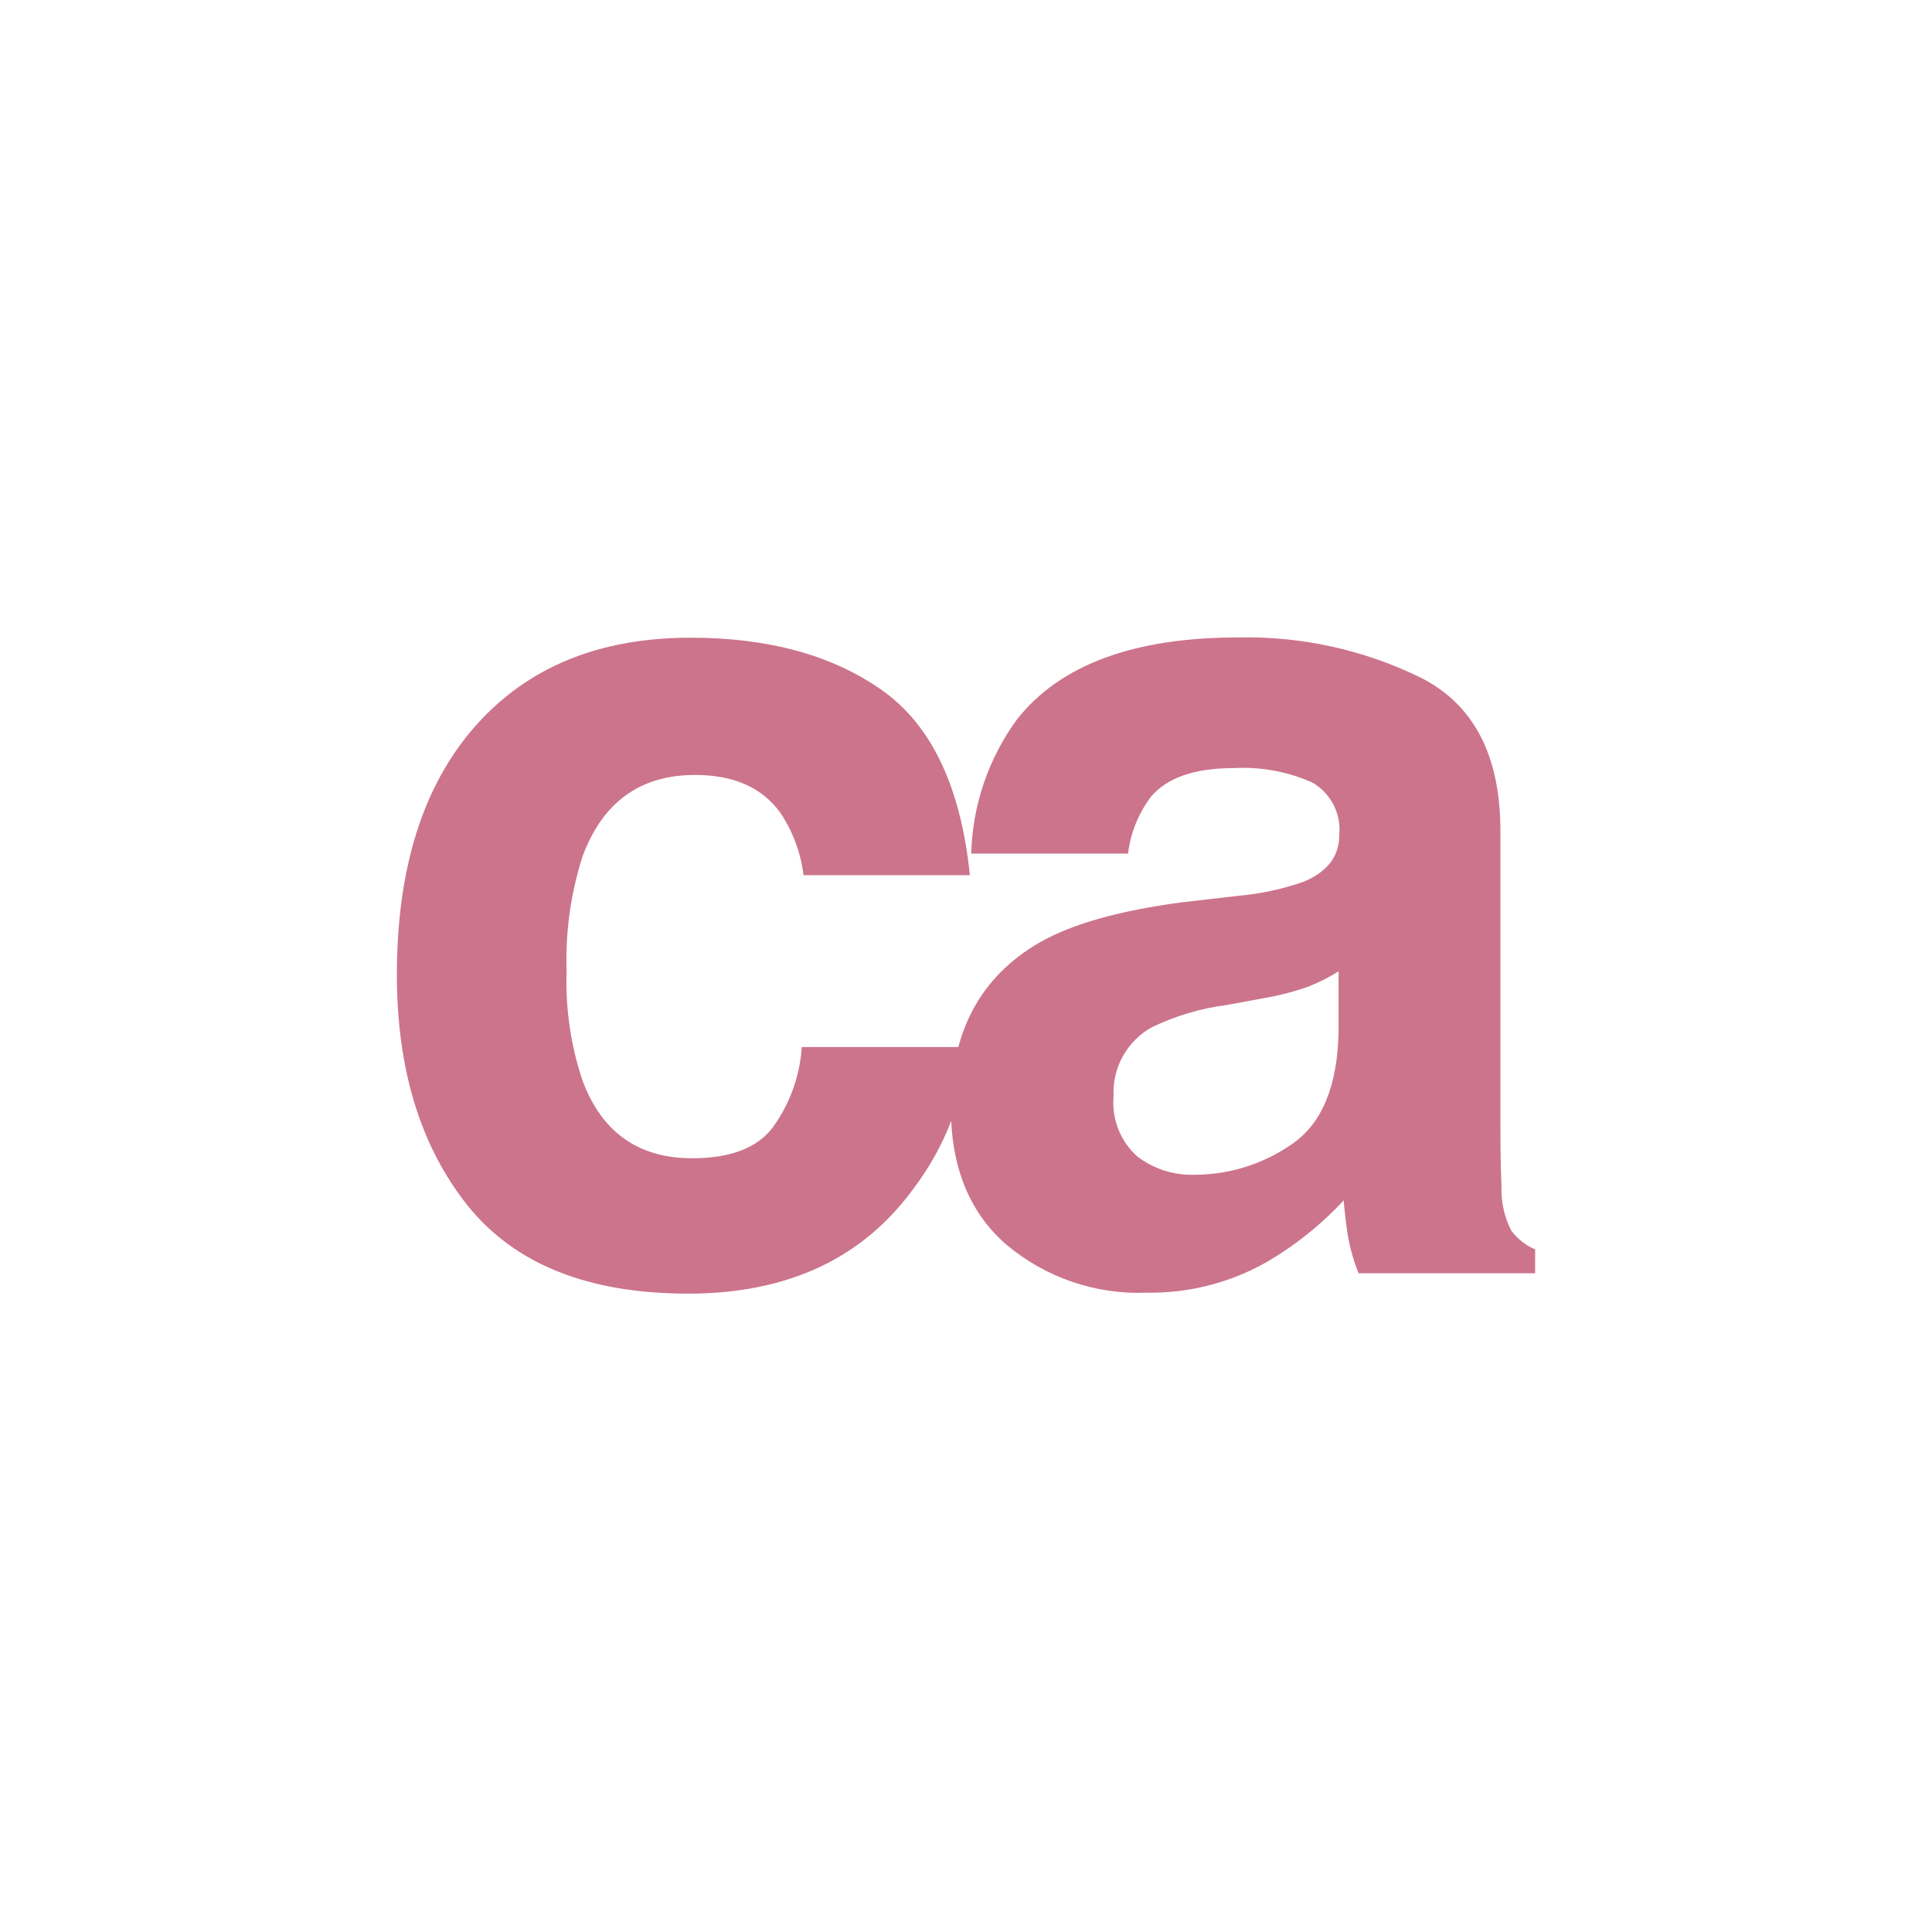
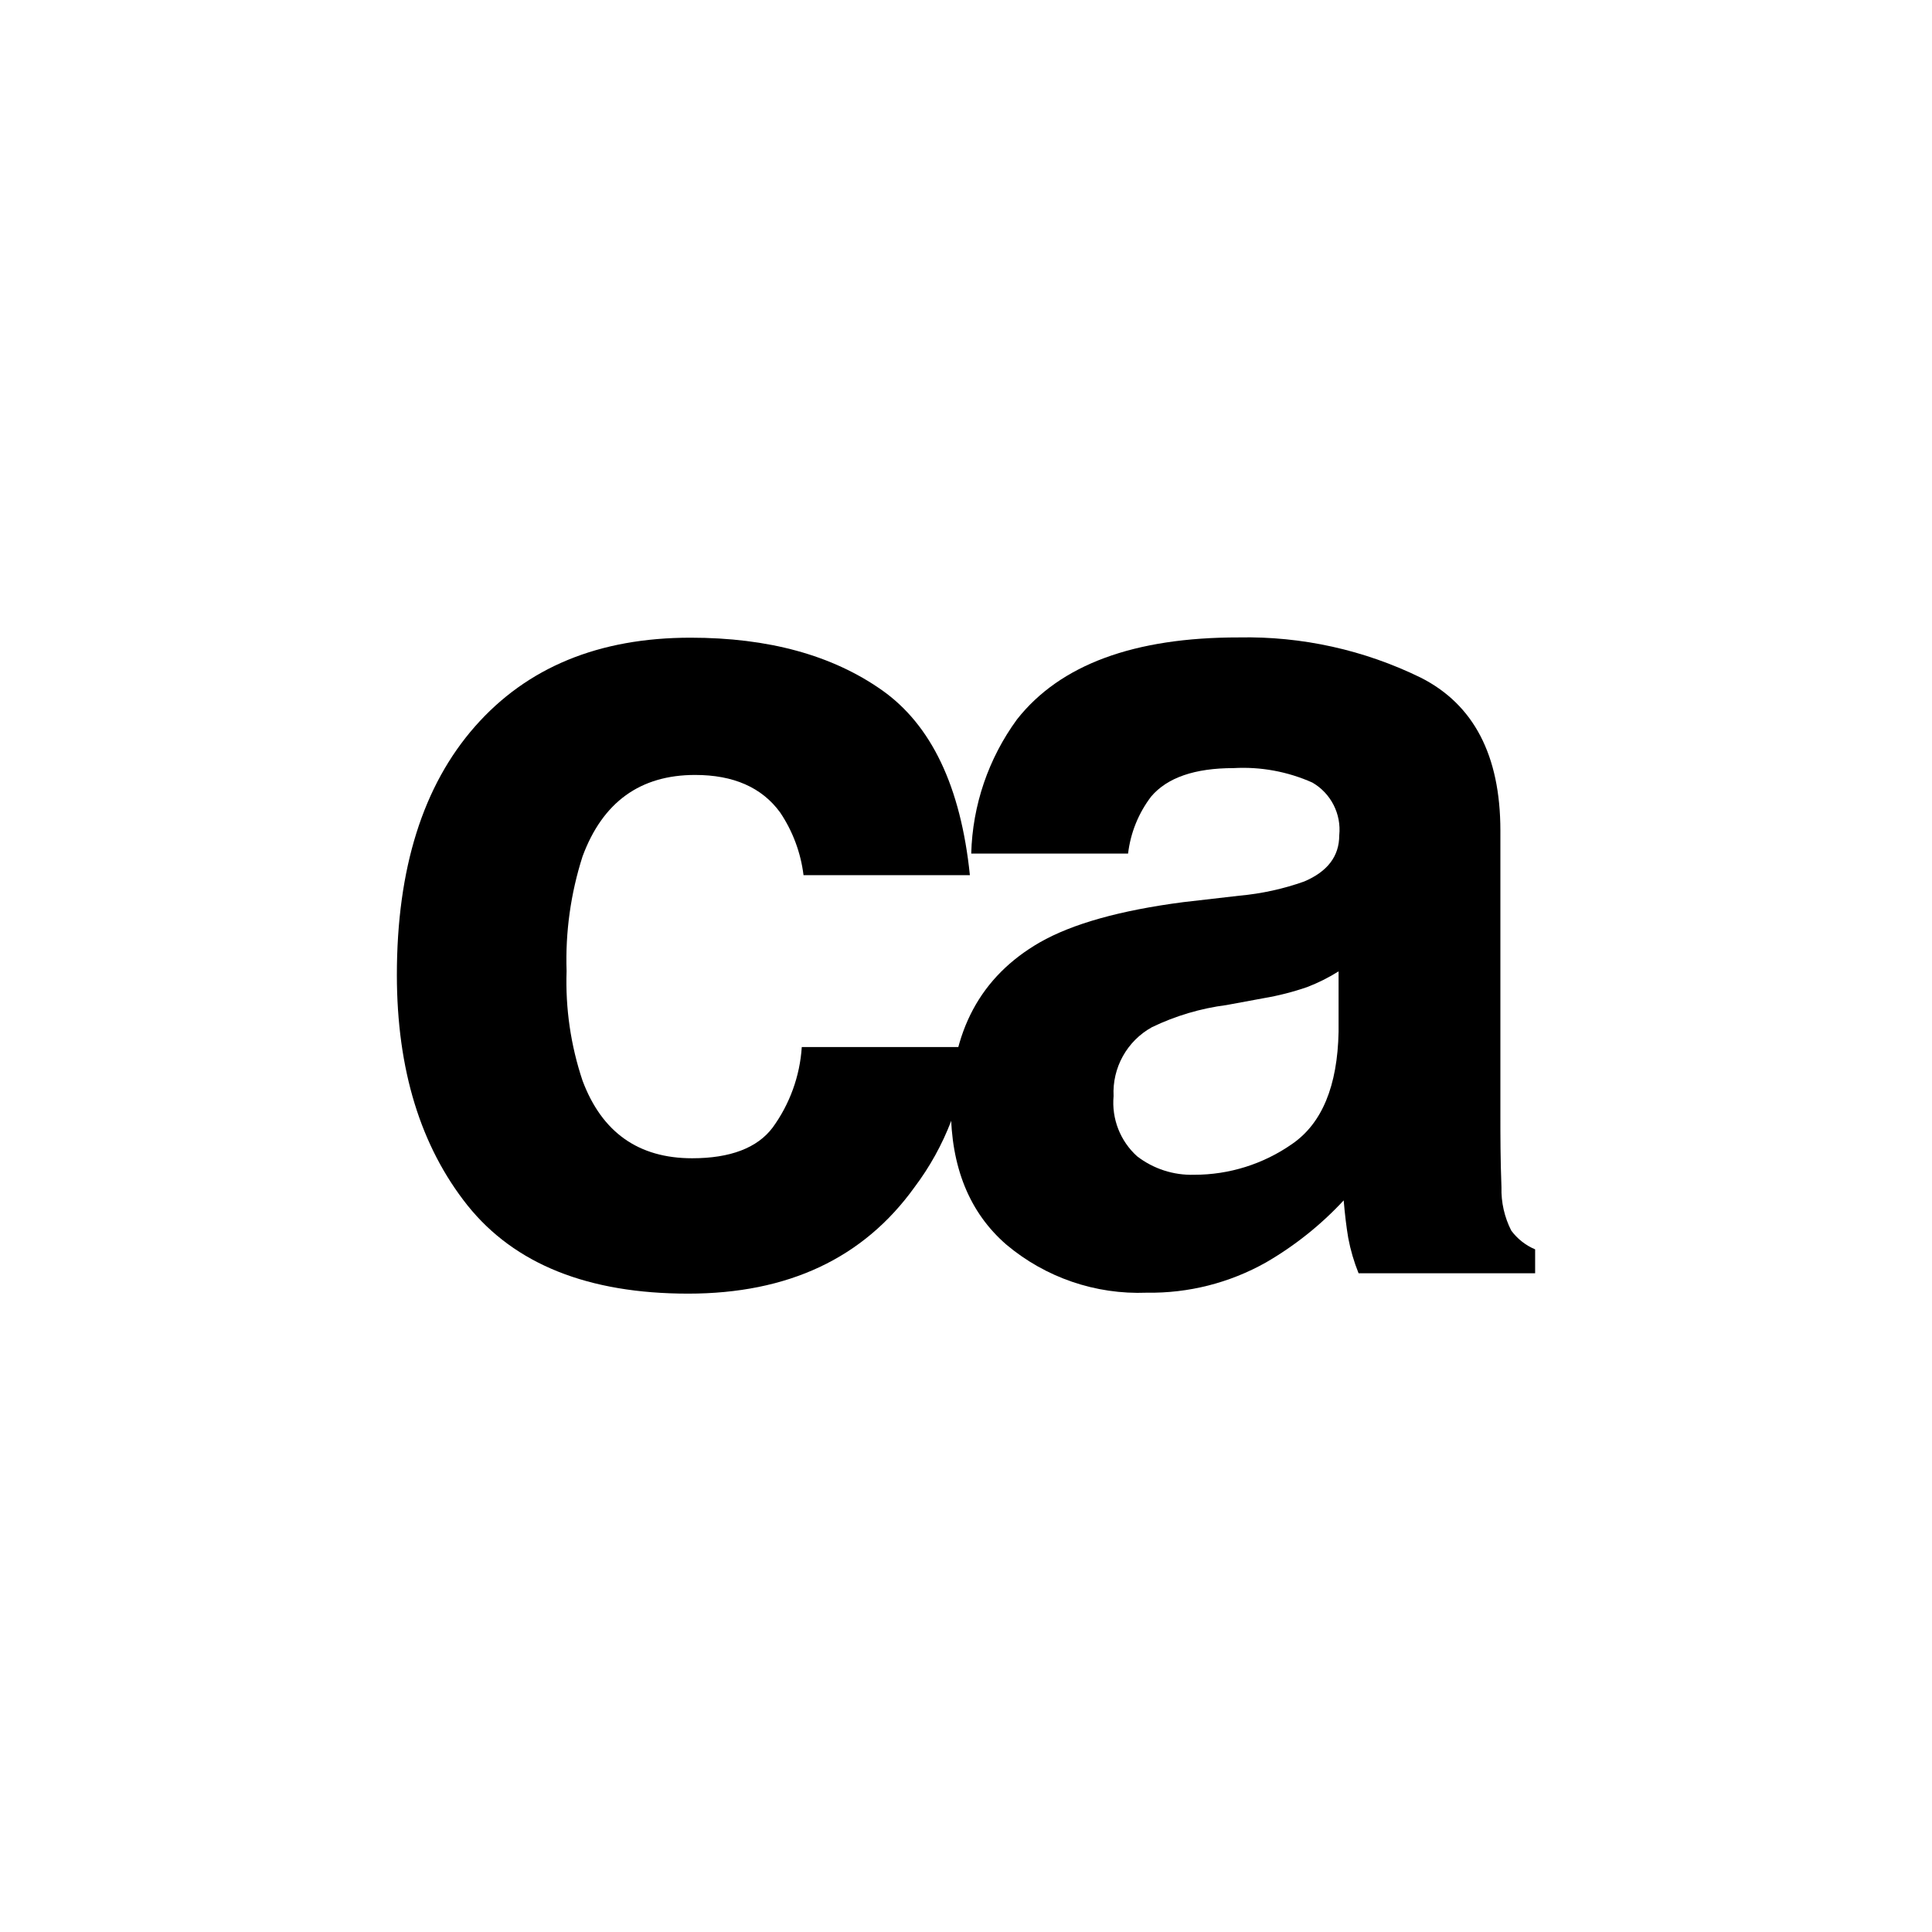
- <svg xmlns="http://www.w3.org/2000/svg" id="Camada_1" data-name="Camada 1" viewBox="0 0 144 144">
-   <defs>
-     <style>.cls-1{fill:#cc748c;}</style>
-   </defs>
-   <path class="cls-1" d="M59.89,65.23a10.71,10.71,0,0,0-1.74-4.67c-1.36-1.87-3.48-2.8-6.34-2.8q-6.14,0-8.39,6.07a25.26,25.26,0,0,0-1.19,8.55,23.25,23.25,0,0,0,1.19,8.17q2.17,5.78,8.17,5.78c2.84,0,4.86-.77,6-2.29a11.46,11.46,0,0,0,2.17-6H72.16a20.23,20.23,0,0,1-4,10.45q-5.7,7.93-16.87,7.93T34.85,89.85q-5.26-6.61-5.27-17.17,0-11.91,5.82-18.53t16.07-6.62q8.7,0,14.25,3.9t6.57,13.8Z" />
-   <path class="cls-1" d="M92.37,66.76a19.68,19.68,0,0,0,4.84-1.06q2.61-1.11,2.61-3.44a4.06,4.06,0,0,0-2-3.93,12.65,12.65,0,0,0-5.87-1.08q-4.35,0-6.15,2.12a8.7,8.7,0,0,0-1.72,4.25H72.39a17.72,17.72,0,0,1,3.41-10q4.82-6.12,16.54-6.11a29.49,29.49,0,0,1,13.56,3q5.92,3,5.93,11.38V83.14c0,1.48,0,3.26.08,5.35a6.74,6.74,0,0,0,.73,3.23,4.29,4.29,0,0,0,1.78,1.4V94.9H101.26a13.89,13.89,0,0,1-.77-2.63c-.14-.82-.25-1.75-.34-2.8a25,25,0,0,1-5.8,4.63,17.55,17.55,0,0,1-8.88,2.25A15.31,15.31,0,0,1,75,92.76q-4.12-3.58-4.13-10.17,0-8.53,6.63-12.35,3.64-2.08,10.7-3Zm7.4,5.64a13.45,13.45,0,0,1-2.34,1.17,20.3,20.3,0,0,1-3.25.83l-2.76.51a18.12,18.12,0,0,0-5.56,1.65A5.55,5.55,0,0,0,83,81.7a5.38,5.38,0,0,0,1.75,4.48A6.63,6.63,0,0,0,89,87.56a12.7,12.7,0,0,0,7.3-2.29q3.35-2.3,3.47-8.37Z" />
+ <svg xmlns="http://www.w3.org/2000/svg" viewBox="0 0 144 144">
+   <path d="M59.89 65.23a10.71 10.71 0 00-1.74-4.67c-1.36-1.87-3.48-2.8-6.34-2.8q-6.14 0-8.39 6.07a25.26 25.26 0 00-1.19 8.55 23.25 23.25 0 001.19 8.17q2.17 5.78 8.17 5.78c2.84 0 4.86-.77 6-2.29a11.46 11.46 0 002.17-6h12.4a20.23 20.23 0 01-4 10.45q-5.7 7.93-16.87 7.93t-16.44-6.57q-5.26-6.61-5.27-17.17 0-11.91 5.82-18.53t16.07-6.62q8.7 0 14.25 3.9t6.57 13.8z" />
+   <path d="M92.37 66.76a19.68 19.68 0 004.84-1.06q2.61-1.11 2.61-3.44a4.06 4.06 0 00-2-3.93 12.65 12.65 0 00-5.87-1.08q-4.35 0-6.15 2.12a8.7 8.7 0 00-1.72 4.25H72.39a17.72 17.72 0 013.41-10q4.82-6.12 16.54-6.11a29.49 29.49 0 0113.56 3q5.92 3 5.93 11.38v21.25c0 1.48 0 3.26.08 5.35a6.74 6.74 0 00.73 3.23 4.29 4.29 0 001.78 1.4v1.78h-13.16a13.89 13.89 0 01-.77-2.63c-.14-.82-.25-1.75-.34-2.8a25 25 0 01-5.8 4.63 17.55 17.55 0 01-8.88 2.25A15.31 15.31 0 0175 92.76q-4.12-3.58-4.13-10.17 0-8.53 6.63-12.35 3.64-2.08 10.7-3zm7.4 5.64a13.45 13.45 0 01-2.34 1.17 20.3 20.3 0 01-3.25.83l-2.76.51a18.12 18.12 0 00-5.56 1.65A5.55 5.55 0 0083 81.7a5.38 5.38 0 001.75 4.48A6.63 6.63 0 0089 87.56a12.7 12.7 0 007.3-2.29q3.35-2.3 3.47-8.37z" />
</svg>
